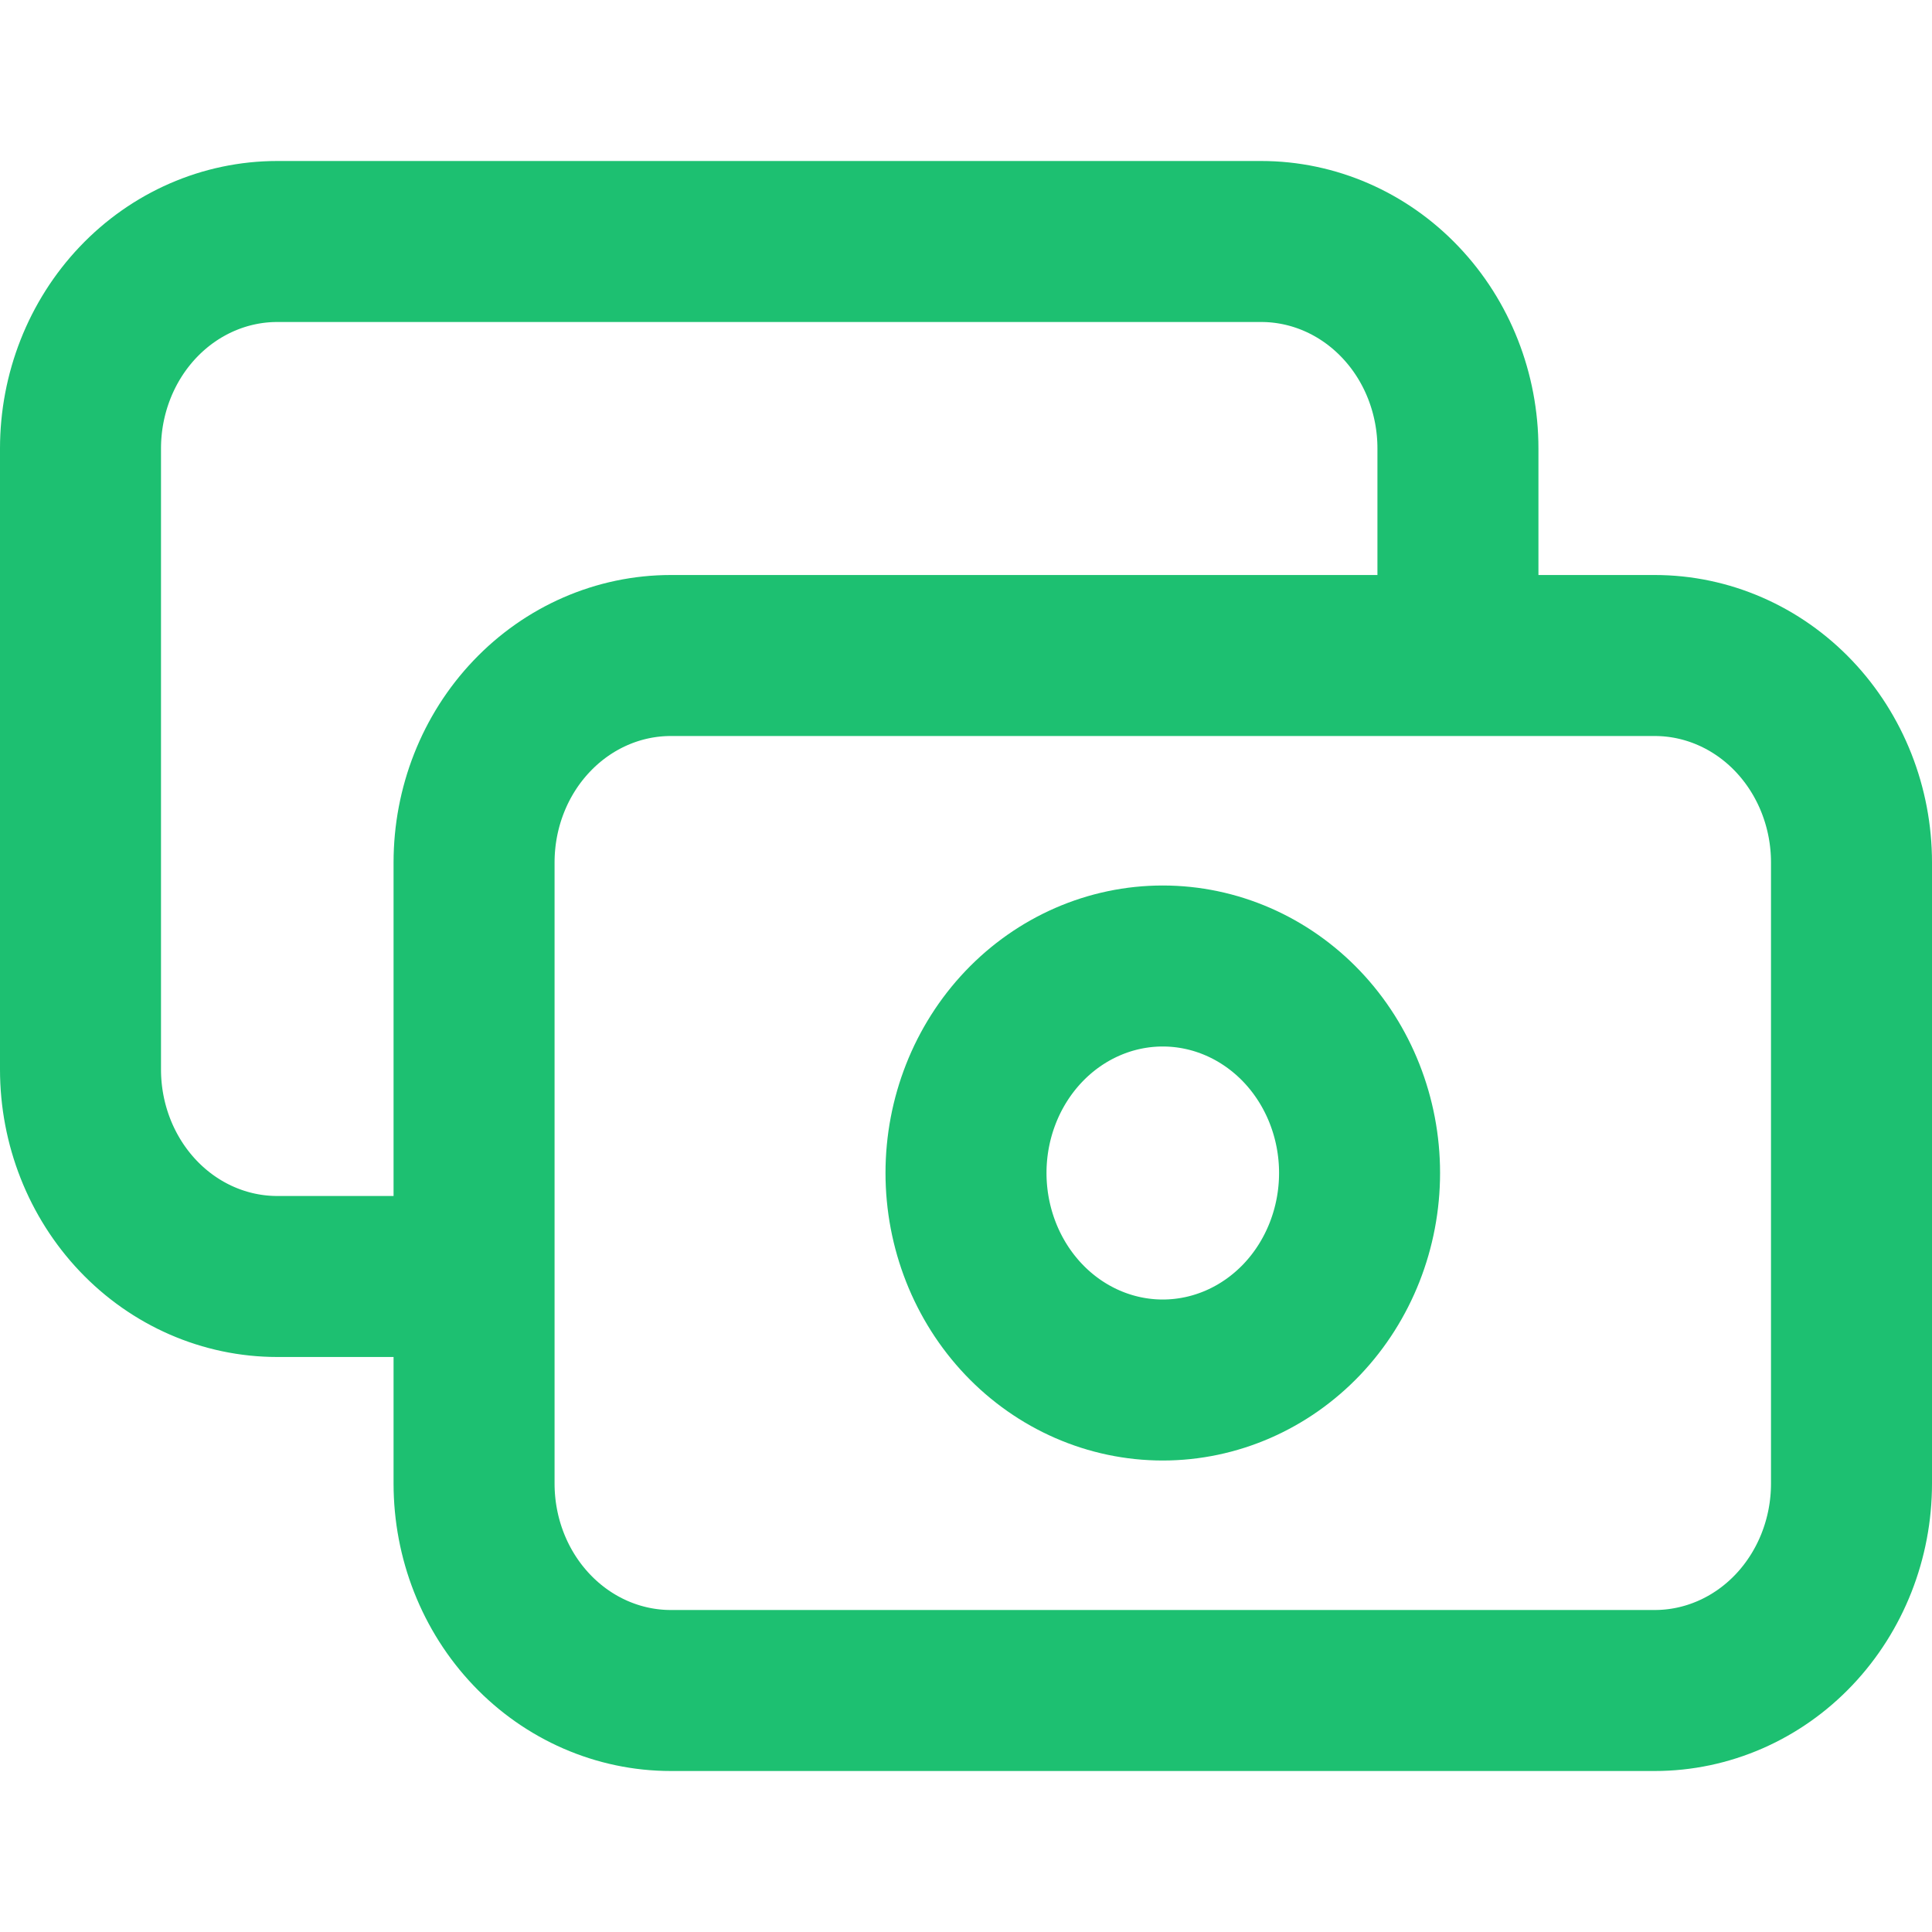
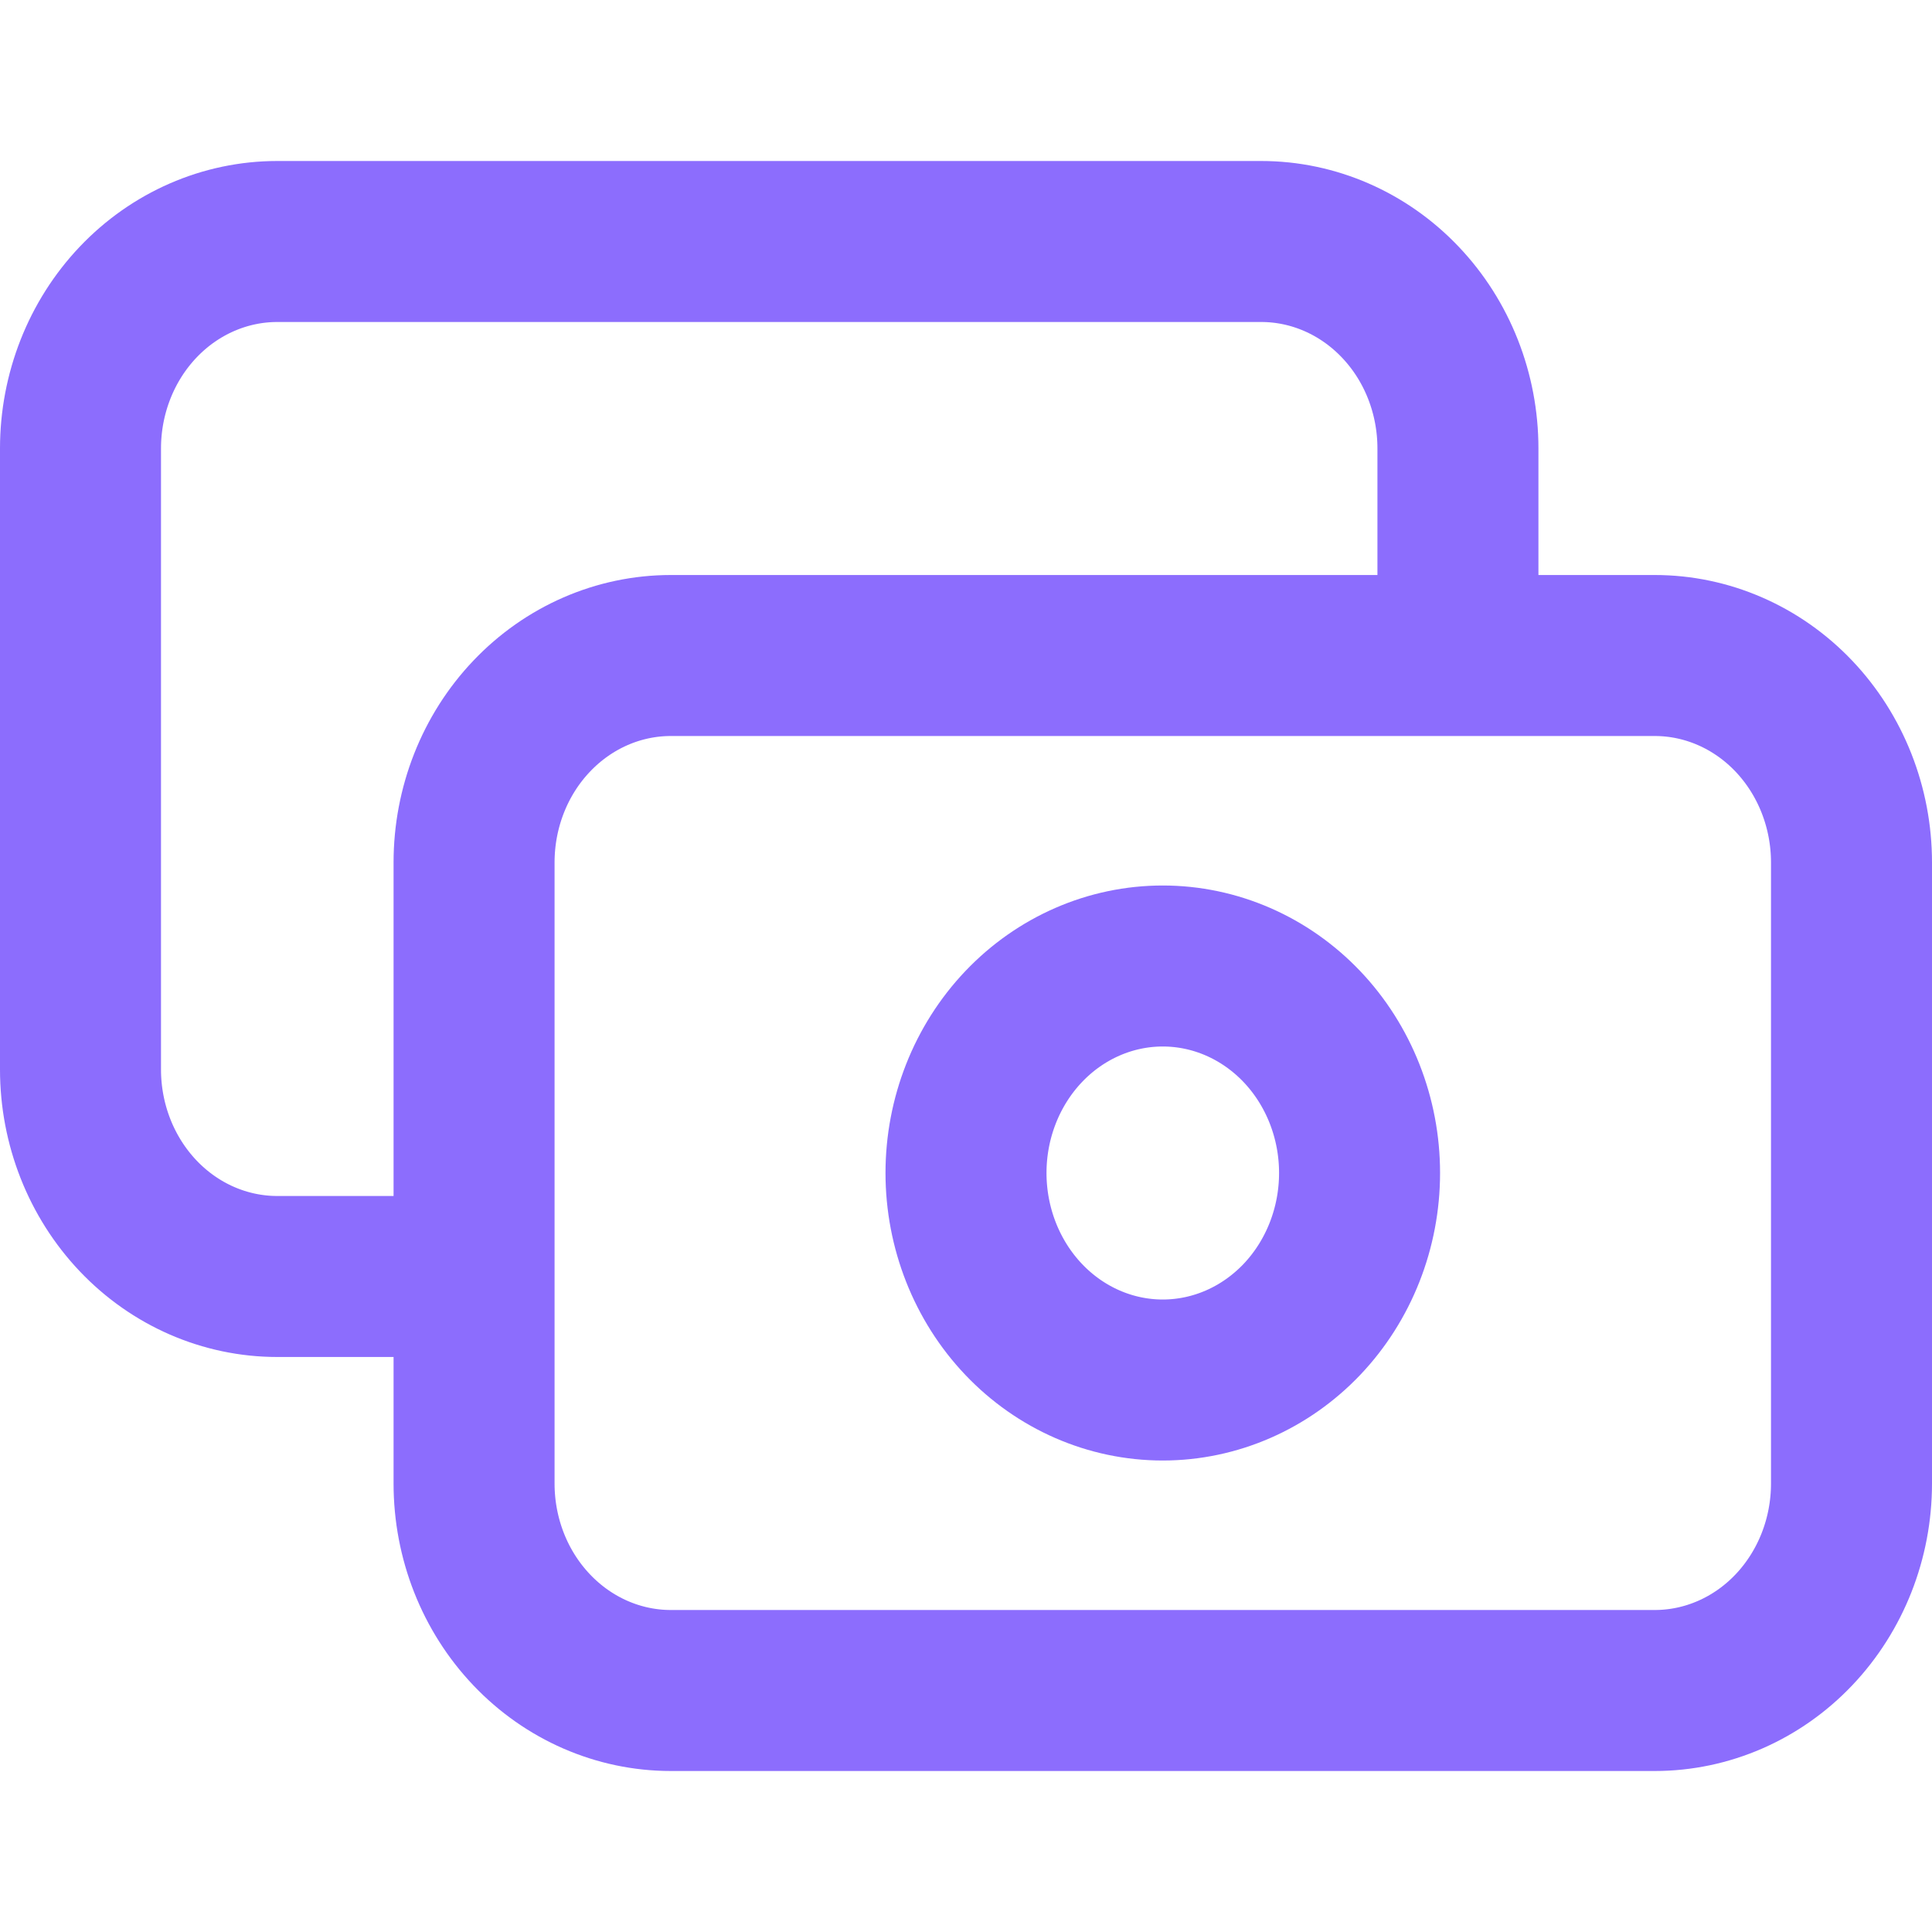
<svg xmlns="http://www.w3.org/2000/svg" width="24" height="24" viewBox="0 0 24 24" fill="none">
-   <path d="M18.111 8.143V5.571C18.111 4.889 17.854 4.235 17.395 3.753C16.937 3.271 16.315 3 15.667 3H3.444C2.796 3 2.174 3.271 1.716 3.753C1.258 4.235 1 4.889 1 5.571V13.286C1 13.968 1.258 14.622 1.716 15.104C2.174 15.586 2.796 15.857 3.444 15.857H5.889M8.333 21H20.556C21.204 21 21.826 20.729 22.284 20.247C22.742 19.765 23 19.111 23 18.429V10.714C23 10.032 22.742 9.378 22.284 8.896C21.826 8.414 21.204 8.143 20.556 8.143H8.333C7.685 8.143 7.063 8.414 6.605 8.896C6.146 9.378 5.889 10.032 5.889 10.714V18.429C5.889 19.111 6.146 19.765 6.605 20.247C7.063 20.729 7.685 21 8.333 21ZM16.889 14.571C16.889 15.253 16.631 15.908 16.173 16.39C15.714 16.872 15.093 17.143 14.444 17.143C13.796 17.143 13.174 16.872 12.716 16.39C12.258 15.908 12 15.253 12 14.571C12 13.889 12.258 13.235 12.716 12.753C13.174 12.271 13.796 12 14.444 12C15.093 12 15.714 12.271 16.173 12.753C16.631 13.235 16.889 13.889 16.889 14.571Z" stroke="#1DC071" stroke-width="2" stroke-linecap="round" stroke-linejoin="round" />
+   <path d="M18.111 8.143V5.571C18.111 4.889 17.854 4.235 17.395 3.753C16.937 3.271 16.315 3 15.667 3H3.444C2.796 3 2.174 3.271 1.716 3.753C1.258 4.235 1 4.889 1 5.571V13.286C1 13.968 1.258 14.622 1.716 15.104C2.174 15.586 2.796 15.857 3.444 15.857H5.889M8.333 21H20.556C21.204 21 21.826 20.729 22.284 20.247C22.742 19.765 23 19.111 23 18.429V10.714C23 10.032 22.742 9.378 22.284 8.896C21.826 8.414 21.204 8.143 20.556 8.143H8.333C7.685 8.143 7.063 8.414 6.605 8.896C6.146 9.378 5.889 10.032 5.889 10.714V18.429C5.889 19.111 6.146 19.765 6.605 20.247C7.063 20.729 7.685 21 8.333 21ZM16.889 14.571C16.889 15.253 16.631 15.908 16.173 16.39C15.714 16.872 15.093 17.143 14.444 17.143C13.796 17.143 13.174 16.872 12.716 16.39C12.258 15.908 12 15.253 12 14.571C12 13.889 12.258 13.235 12.716 12.753C13.174 12.271 13.796 12 14.444 12C15.093 12 15.714 12.271 16.173 12.753C16.631 13.235 16.889 13.889 16.889 14.571Z" stroke="#8C6DFD" stroke-width="2" stroke-linecap="round" stroke-linejoin="round" />
</svg>
